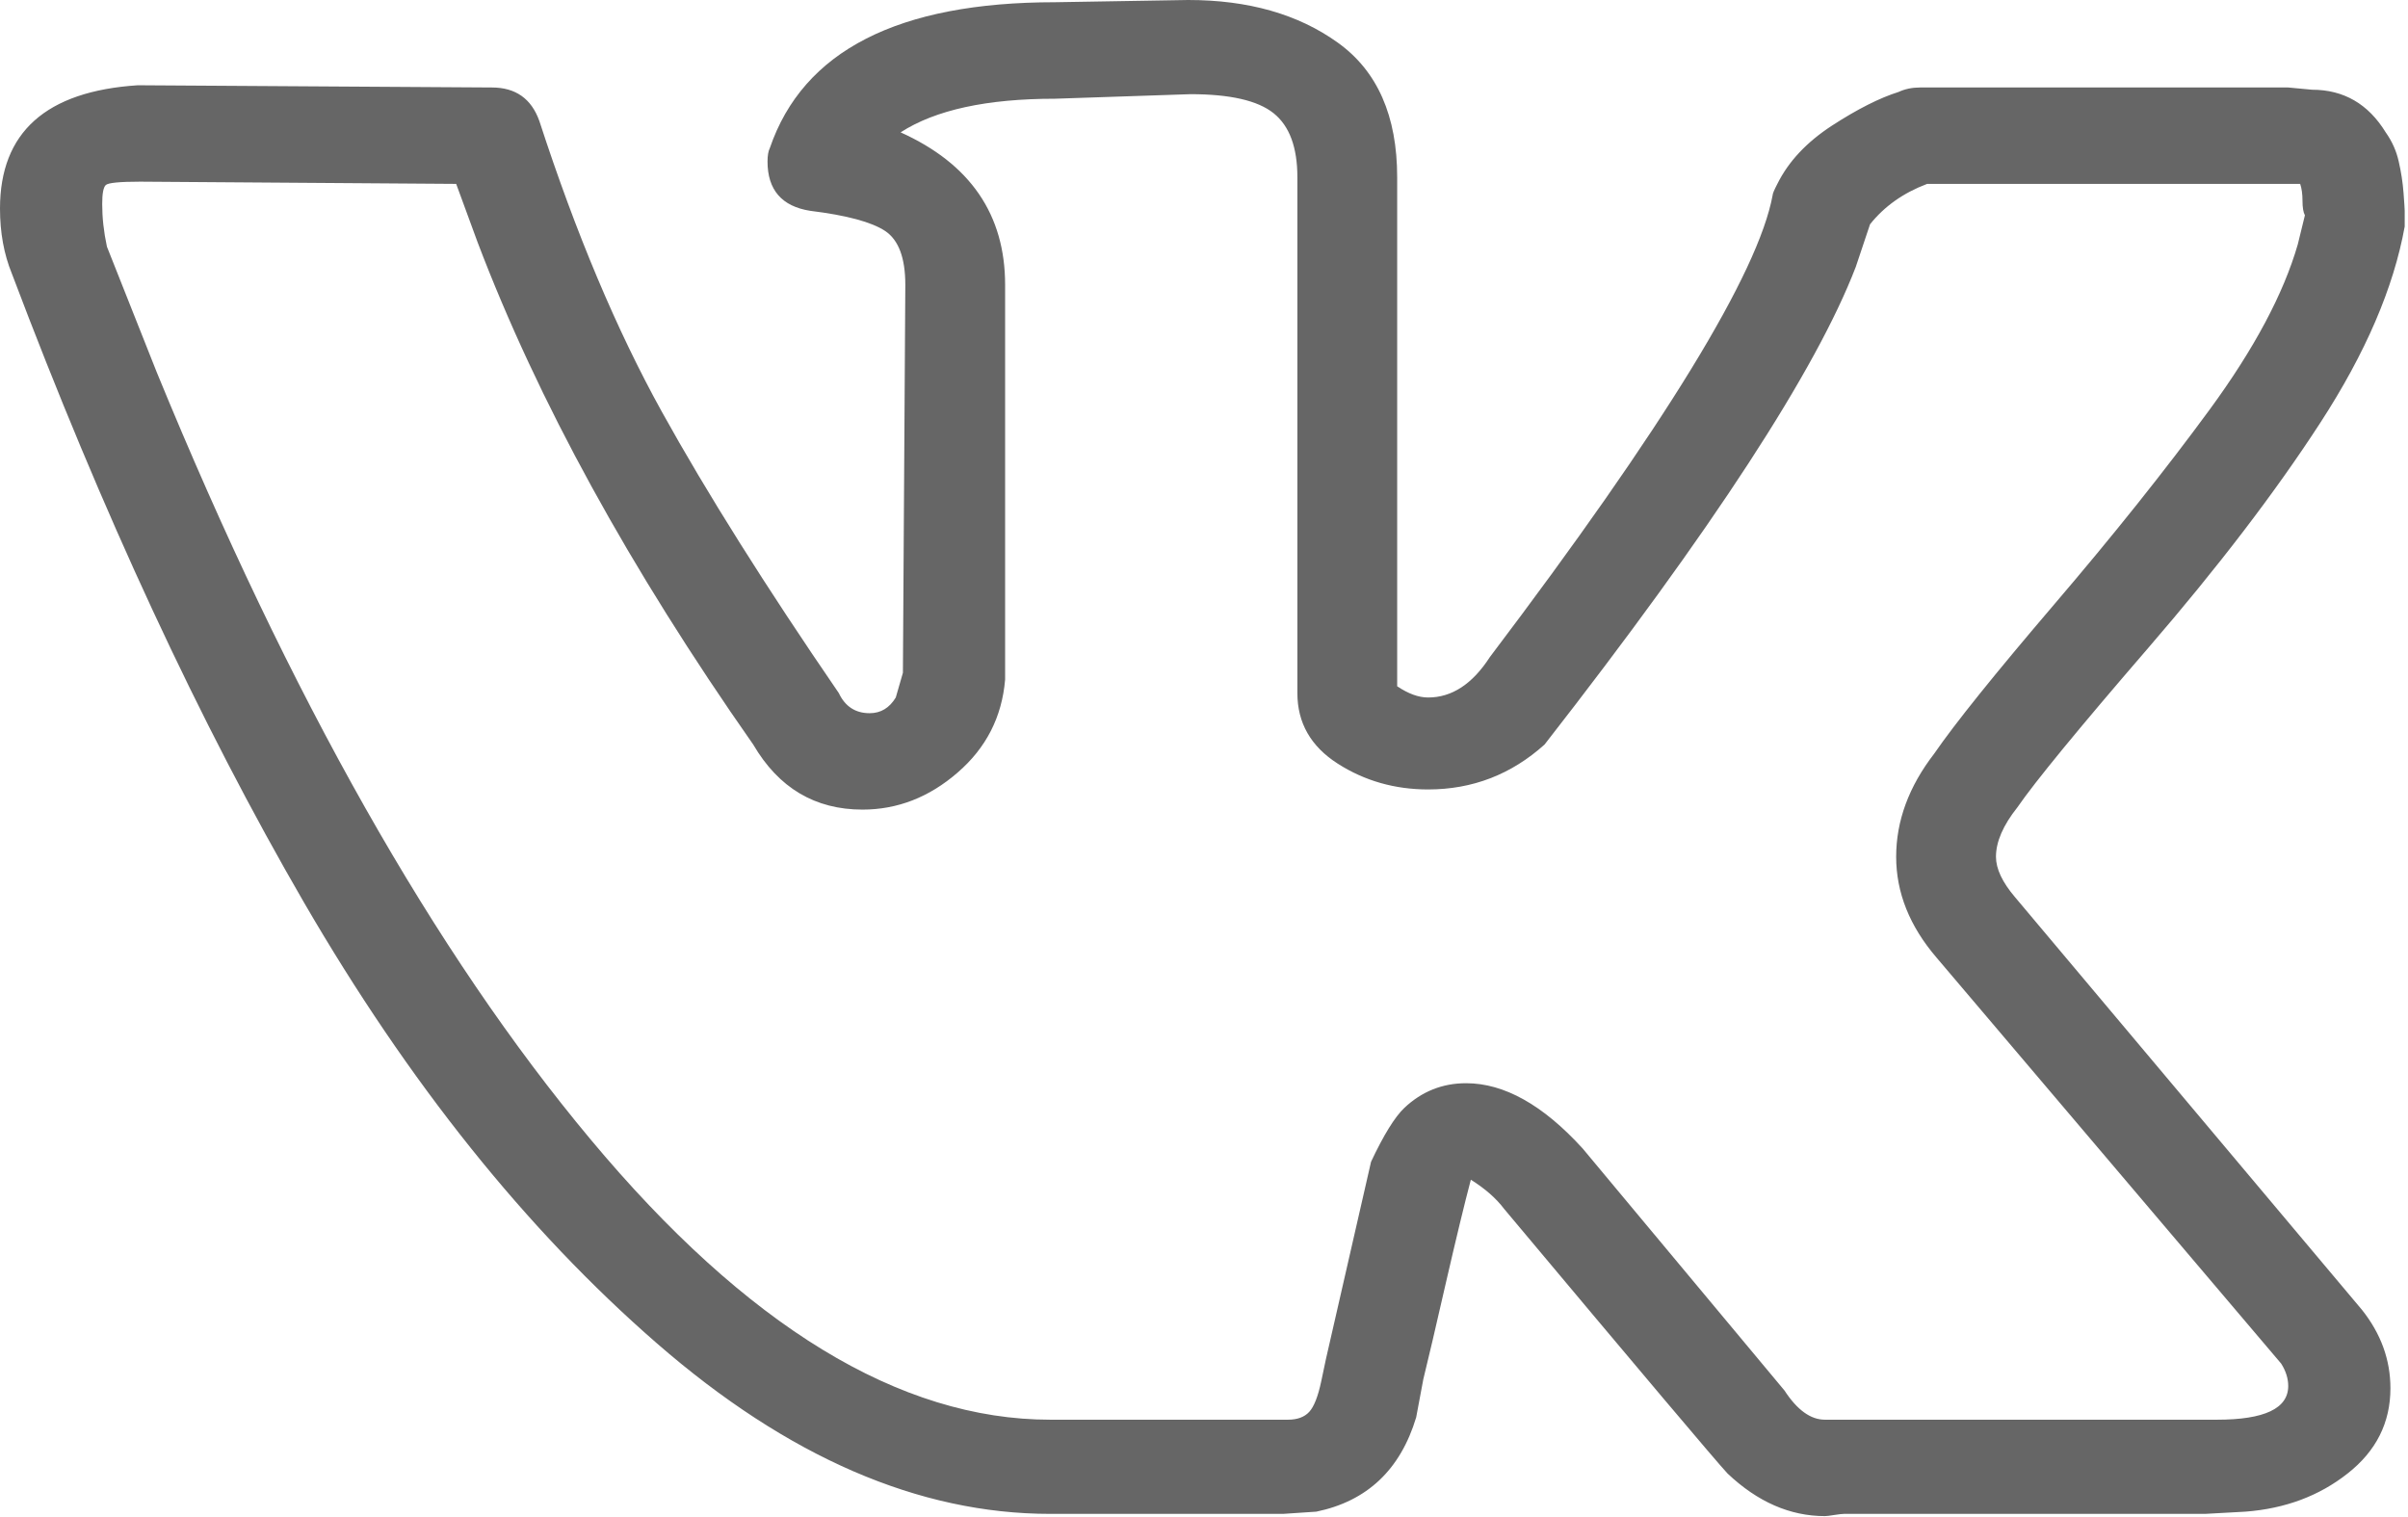
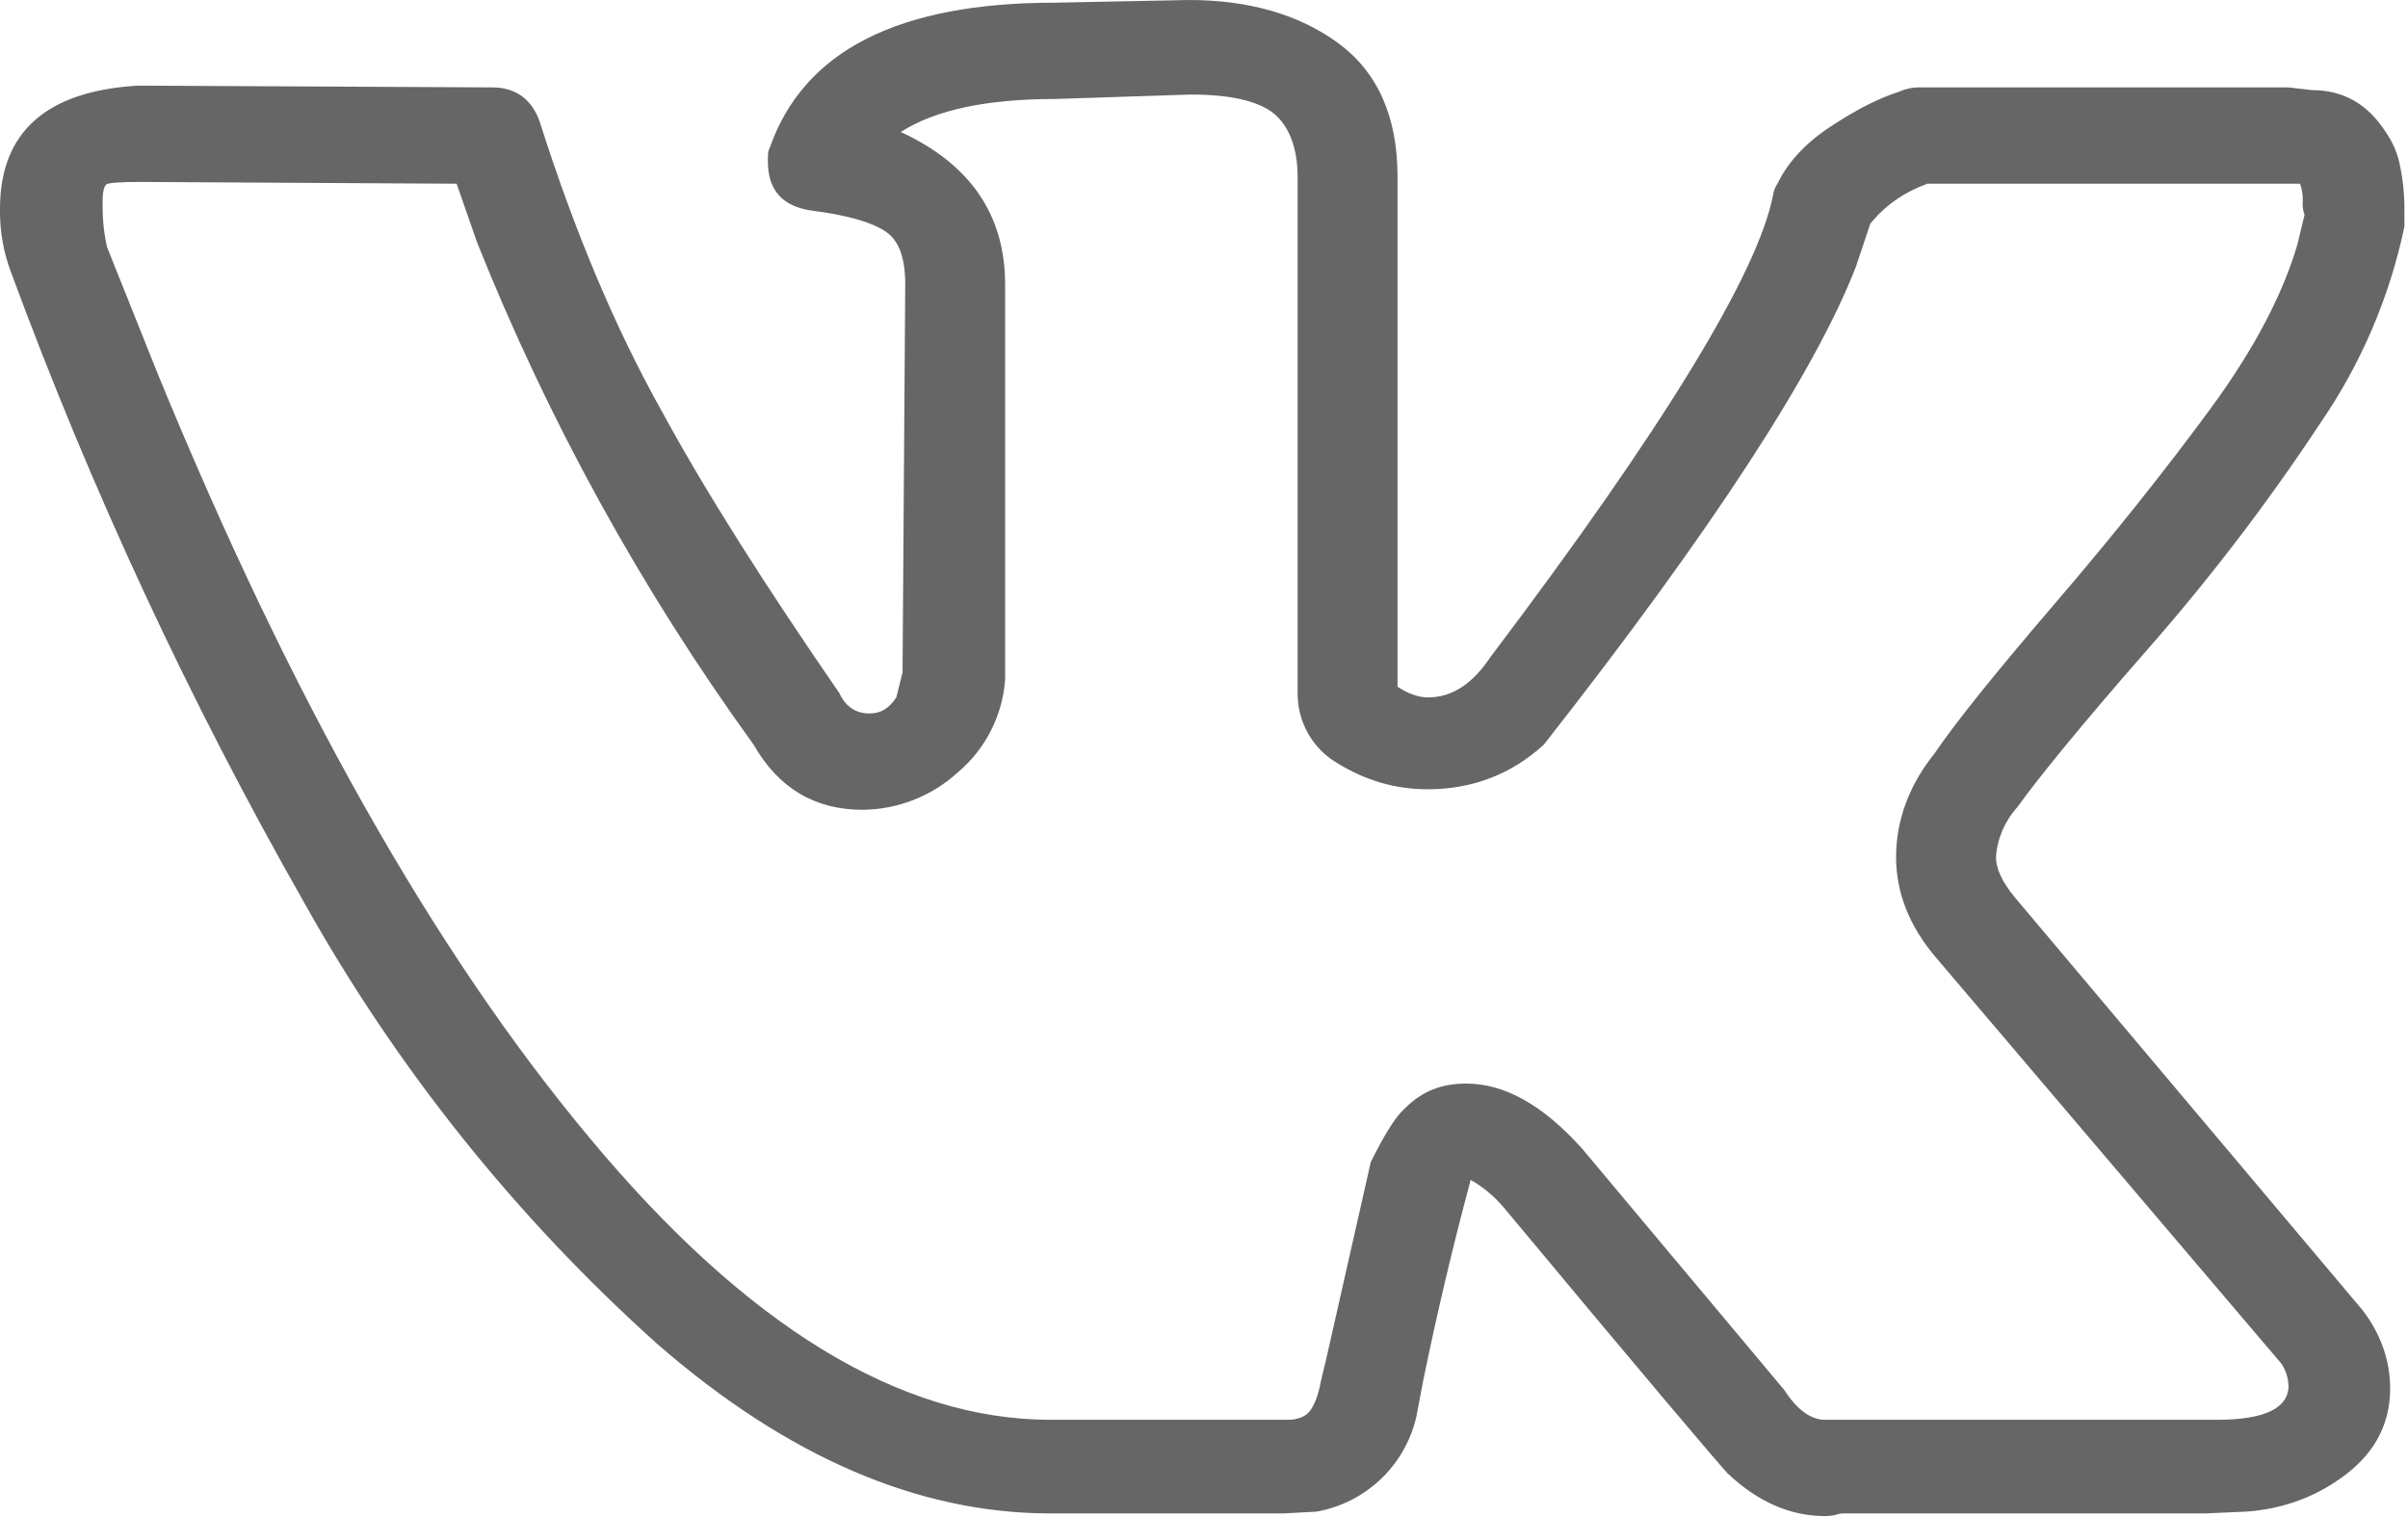
- <svg xmlns="http://www.w3.org/2000/svg" width="27" height="17" viewBox="0 0 27 17" fill="none">
-   <path d="M0 2.339C0 1.484 0.515 1.023 1.545 0.956L5.515 0.981C5.782 0.981 5.959 1.107 6.048 1.358C6.457 2.615 6.914 3.701 7.42 4.615C7.926 5.528 8.588 6.58 9.405 7.771C9.476 7.922 9.592 7.997 9.751 7.997C9.876 7.997 9.973 7.938 10.044 7.821L10.124 7.544L10.151 3.194C10.151 2.892 10.076 2.691 9.925 2.59C9.774 2.49 9.494 2.414 9.085 2.364C8.766 2.314 8.606 2.129 8.606 1.811C8.606 1.744 8.615 1.693 8.632 1.66C9.005 0.57 10.071 0.025 11.83 0.025L13.322 0C13.997 0 14.556 0.159 15 0.478C15.444 0.796 15.666 1.299 15.666 1.987V7.695C15.791 7.779 15.906 7.821 16.013 7.821C16.279 7.821 16.51 7.67 16.705 7.368C18.659 4.786 19.716 3.06 19.876 2.188C19.876 2.171 19.894 2.129 19.929 2.062C20.053 1.811 20.258 1.593 20.542 1.408C20.826 1.224 21.075 1.098 21.288 1.031C21.359 0.998 21.439 0.981 21.528 0.981H25.657L25.924 1.006C26.279 1.006 26.554 1.165 26.75 1.484C26.821 1.584 26.87 1.693 26.896 1.811C26.923 1.928 26.941 2.045 26.95 2.163C26.959 2.28 26.963 2.347 26.963 2.364V2.54C26.839 3.227 26.523 3.961 26.017 4.74C25.511 5.52 24.867 6.362 24.085 7.268C23.304 8.173 22.816 8.768 22.62 9.053C22.46 9.254 22.38 9.439 22.38 9.607C22.38 9.741 22.451 9.892 22.593 10.059L26.483 14.686C26.697 14.955 26.803 15.248 26.803 15.567C26.803 15.952 26.643 16.271 26.323 16.522C26.004 16.774 25.622 16.916 25.178 16.95L24.725 16.975H20.675C20.657 16.975 20.622 16.979 20.569 16.987C20.515 16.996 20.48 17 20.462 17C20.071 17 19.707 16.841 19.37 16.522C19.245 16.388 18.41 15.399 16.865 13.555C16.776 13.437 16.652 13.328 16.492 13.228C16.421 13.496 16.328 13.882 16.212 14.385C16.097 14.888 16.013 15.248 15.959 15.466L15.879 15.893C15.702 16.48 15.329 16.832 14.76 16.95L14.387 16.975H11.776C10.302 16.975 8.832 16.338 7.367 15.064C5.901 13.789 4.583 12.142 3.41 10.122C2.238 8.102 1.146 5.75 0.133 3.068C0.044 2.85 0 2.607 0 2.339ZM16.013 8.852C15.64 8.852 15.302 8.756 15 8.563C14.698 8.37 14.547 8.106 14.547 7.771V1.987C14.547 1.651 14.458 1.412 14.281 1.27C14.103 1.127 13.792 1.056 13.348 1.056L11.83 1.107C11.066 1.107 10.489 1.232 10.098 1.484C10.879 1.836 11.27 2.406 11.27 3.194V7.62C11.235 8.039 11.057 8.387 10.737 8.663C10.418 8.94 10.062 9.078 9.671 9.078C9.139 9.078 8.73 8.835 8.446 8.349C7.06 6.371 6.03 4.493 5.355 2.716L5.115 2.062L1.572 2.037C1.341 2.037 1.212 2.05 1.186 2.075C1.159 2.1 1.146 2.171 1.146 2.288C1.146 2.439 1.163 2.599 1.199 2.766L1.758 4.175C3.25 7.813 4.871 10.68 6.621 12.775C8.37 14.871 10.089 15.919 11.776 15.919H14.441C14.547 15.919 14.627 15.889 14.68 15.831C14.734 15.772 14.778 15.659 14.814 15.491L14.867 15.24L15.373 13.027C15.515 12.725 15.64 12.524 15.746 12.423C15.941 12.239 16.172 12.146 16.439 12.146C16.865 12.146 17.3 12.389 17.744 12.876L20.009 15.592C20.151 15.81 20.302 15.919 20.462 15.919H24.858C25.391 15.919 25.657 15.793 25.657 15.541C25.657 15.458 25.631 15.374 25.578 15.29L21.714 10.738C21.412 10.386 21.261 10.009 21.261 9.607C21.261 9.204 21.403 8.819 21.688 8.45C21.919 8.114 22.367 7.557 23.033 6.777C23.699 5.998 24.281 5.268 24.778 4.59C25.276 3.91 25.604 3.294 25.764 2.741L25.844 2.414C25.826 2.381 25.817 2.326 25.817 2.251C25.817 2.175 25.808 2.112 25.791 2.062H21.608C21.341 2.163 21.128 2.314 20.968 2.515L20.808 2.993C20.364 4.149 19.201 5.935 17.318 8.349C16.945 8.684 16.51 8.852 16.013 8.852Z" fill="#666666" />
+ <svg xmlns="http://www.w3.org/2000/svg" viewBox="0 0 27 17" fill="none">
+   <path d="M0 2.34c0-.86.52-1.32 1.55-1.38l3.97.02c.26 0 .44.13.53.38.4 1.26.86 2.34 1.37 3.25.5.92 1.17 1.97 1.99 3.16.07.15.18.23.34.23.13 0 .22-.06.3-.18l.07-.28.03-4.35c0-.3-.07-.5-.23-.6-.15-.1-.43-.18-.83-.23-.32-.05-.48-.23-.48-.55 0-.07 0-.12.02-.15.38-1.09 1.44-1.63 3.2-1.63l1.5-.03c.67 0 1.23.16 1.67.48.44.32.67.82.67 1.5v5.72c.12.08.24.12.34.12.27 0 .5-.15.7-.45 1.95-2.58 3-4.31 3.17-5.18a.3.3 0 0 1 .05-.13c.12-.25.33-.47.61-.65.29-.19.53-.31.75-.38a.55.55 0 0 1 .24-.05h4.13l.26.03c.36 0 .63.16.83.47.07.1.12.21.15.33a2.4 2.4 0 0 1 .06.55v.18a6.11 6.11 0 0 1-.94 2.2 23.4 23.4 0 0 1-1.93 2.53c-.79.9-1.27 1.5-1.47 1.78a.93.93 0 0 0-.24.56c0 .13.07.28.21.45l3.9 4.63c.2.26.31.56.31.88 0 .38-.16.7-.48.95-.32.25-.7.4-1.14.43l-.46.02h-4.04c-.02 0-.06 0-.11.02a.86.86 0 0 1-.1.01c-.4 0-.76-.16-1.1-.48-.12-.13-.96-1.12-2.5-2.97a1.39 1.39 0 0 0-.38-.32 38.47 38.47 0 0 0-.53 2.24l-.08.42a1.4 1.4 0 0 1-1.12 1.06l-.37.02h-2.61c-1.48 0-2.95-.63-4.41-1.9a19.3 19.3 0 0 1-3.96-4.95 47.51 47.51 0 0 1-3.28-7.05 1.92 1.92 0 0 1-.13-.73Zm16.01 6.51c-.37 0-.7-.1-1.01-.29a.9.9 0 0 1-.45-.79v-5.78c0-.34-.1-.58-.27-.72-.18-.14-.49-.21-.93-.21l-1.52.05c-.76 0-1.34.12-1.73.37.78.36 1.17.93 1.17 1.71v4.43a1.5 1.5 0 0 1-.53 1.04 1.6 1.6 0 0 1-1.07.42c-.53 0-.94-.24-1.22-.73a26.16 26.16 0 0 1-3.1-5.63l-.23-.66-3.55-.02c-.23 0-.36.01-.38.03-.03.03-.04.1-.04.22 0 .15.01.3.05.48l.56 1.4c1.49 3.64 3.11 6.51 4.86 8.6 1.75 2.1 3.47 3.15 5.16 3.15h2.66c.1 0 .19-.03.24-.09.05-.06.1-.17.13-.34l.06-.25.5-2.21c.15-.3.27-.5.38-.6.2-.2.42-.28.69-.28.43 0 .86.24 1.3.73l2.27 2.71c.14.22.3.33.45.33h4.4c.53 0 .8-.13.8-.38a.47.47 0 0 0-.08-.25l-3.87-4.55c-.3-.35-.45-.73-.45-1.13 0-.4.14-.8.43-1.16.23-.34.68-.9 1.34-1.67.67-.78 1.25-1.51 1.75-2.19.5-.68.82-1.3.98-1.85l.08-.33a.37.37 0 0 1-.02-.16.54.54 0 0 0-.03-.19h-4.18c-.27.1-.48.25-.64.45l-.16.48c-.45 1.16-1.6 2.94-3.5 5.36-.36.33-.8.5-1.3.5Z" fill="#666" />
</svg>
